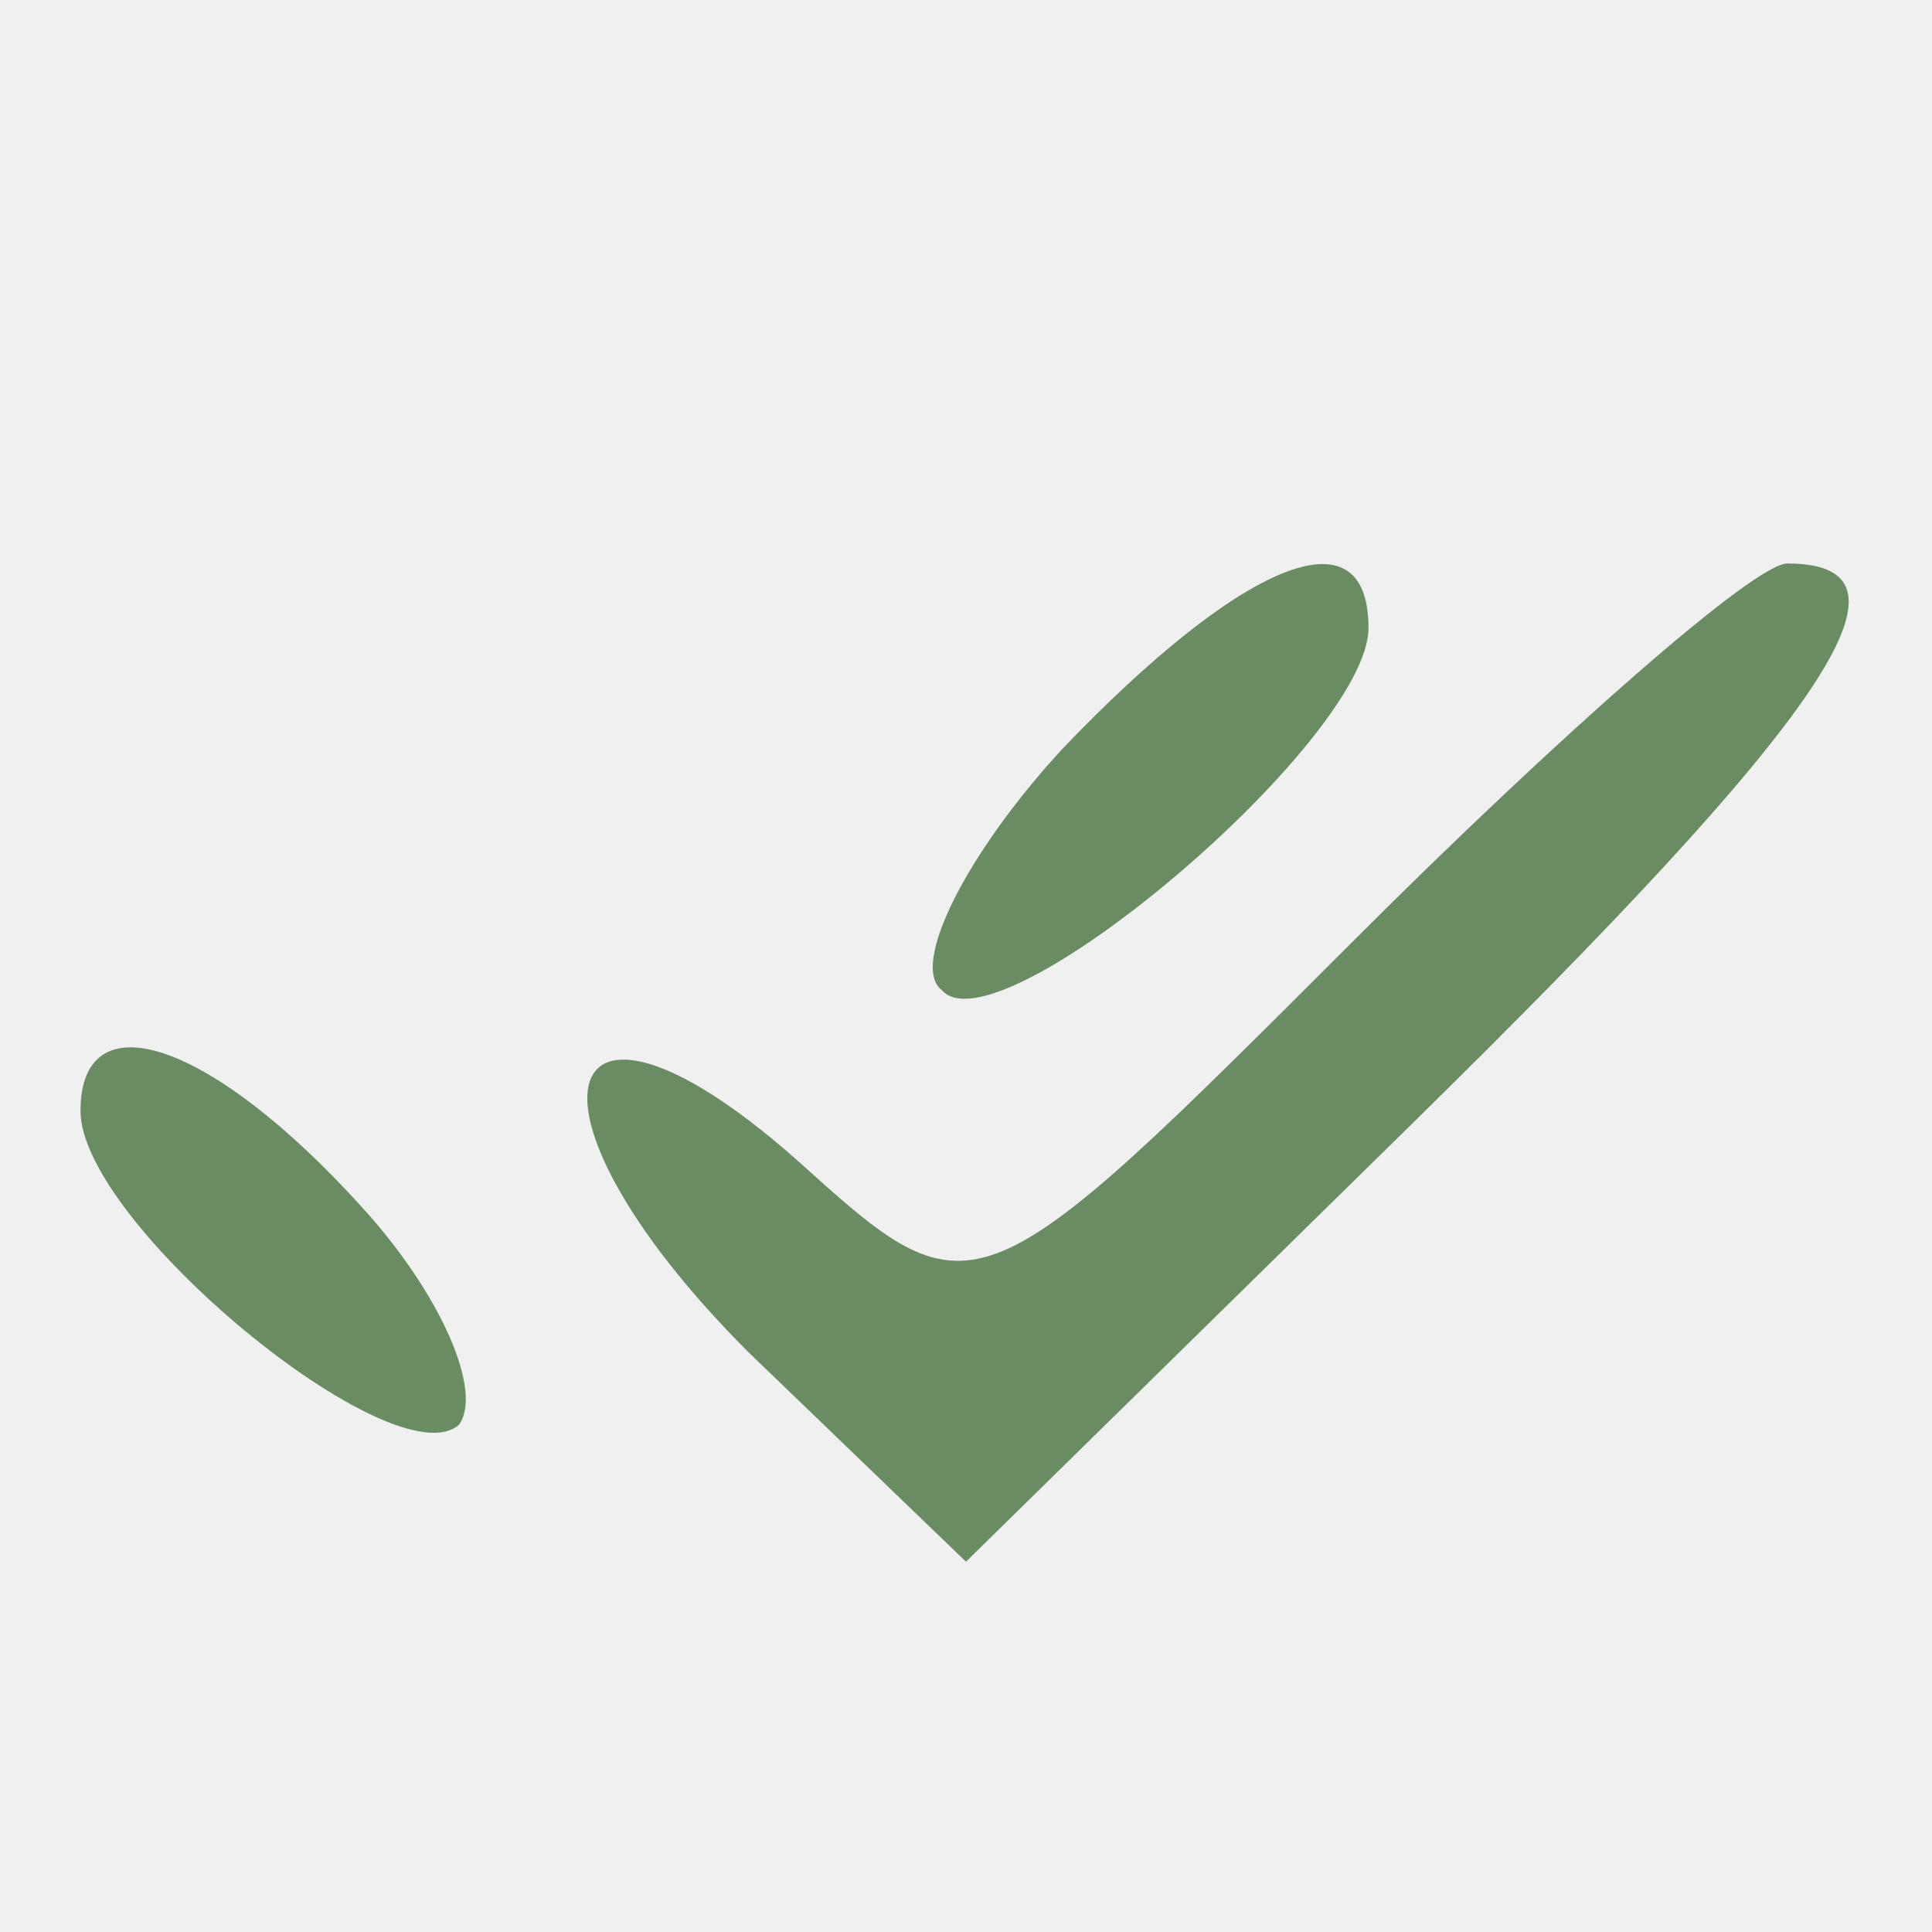
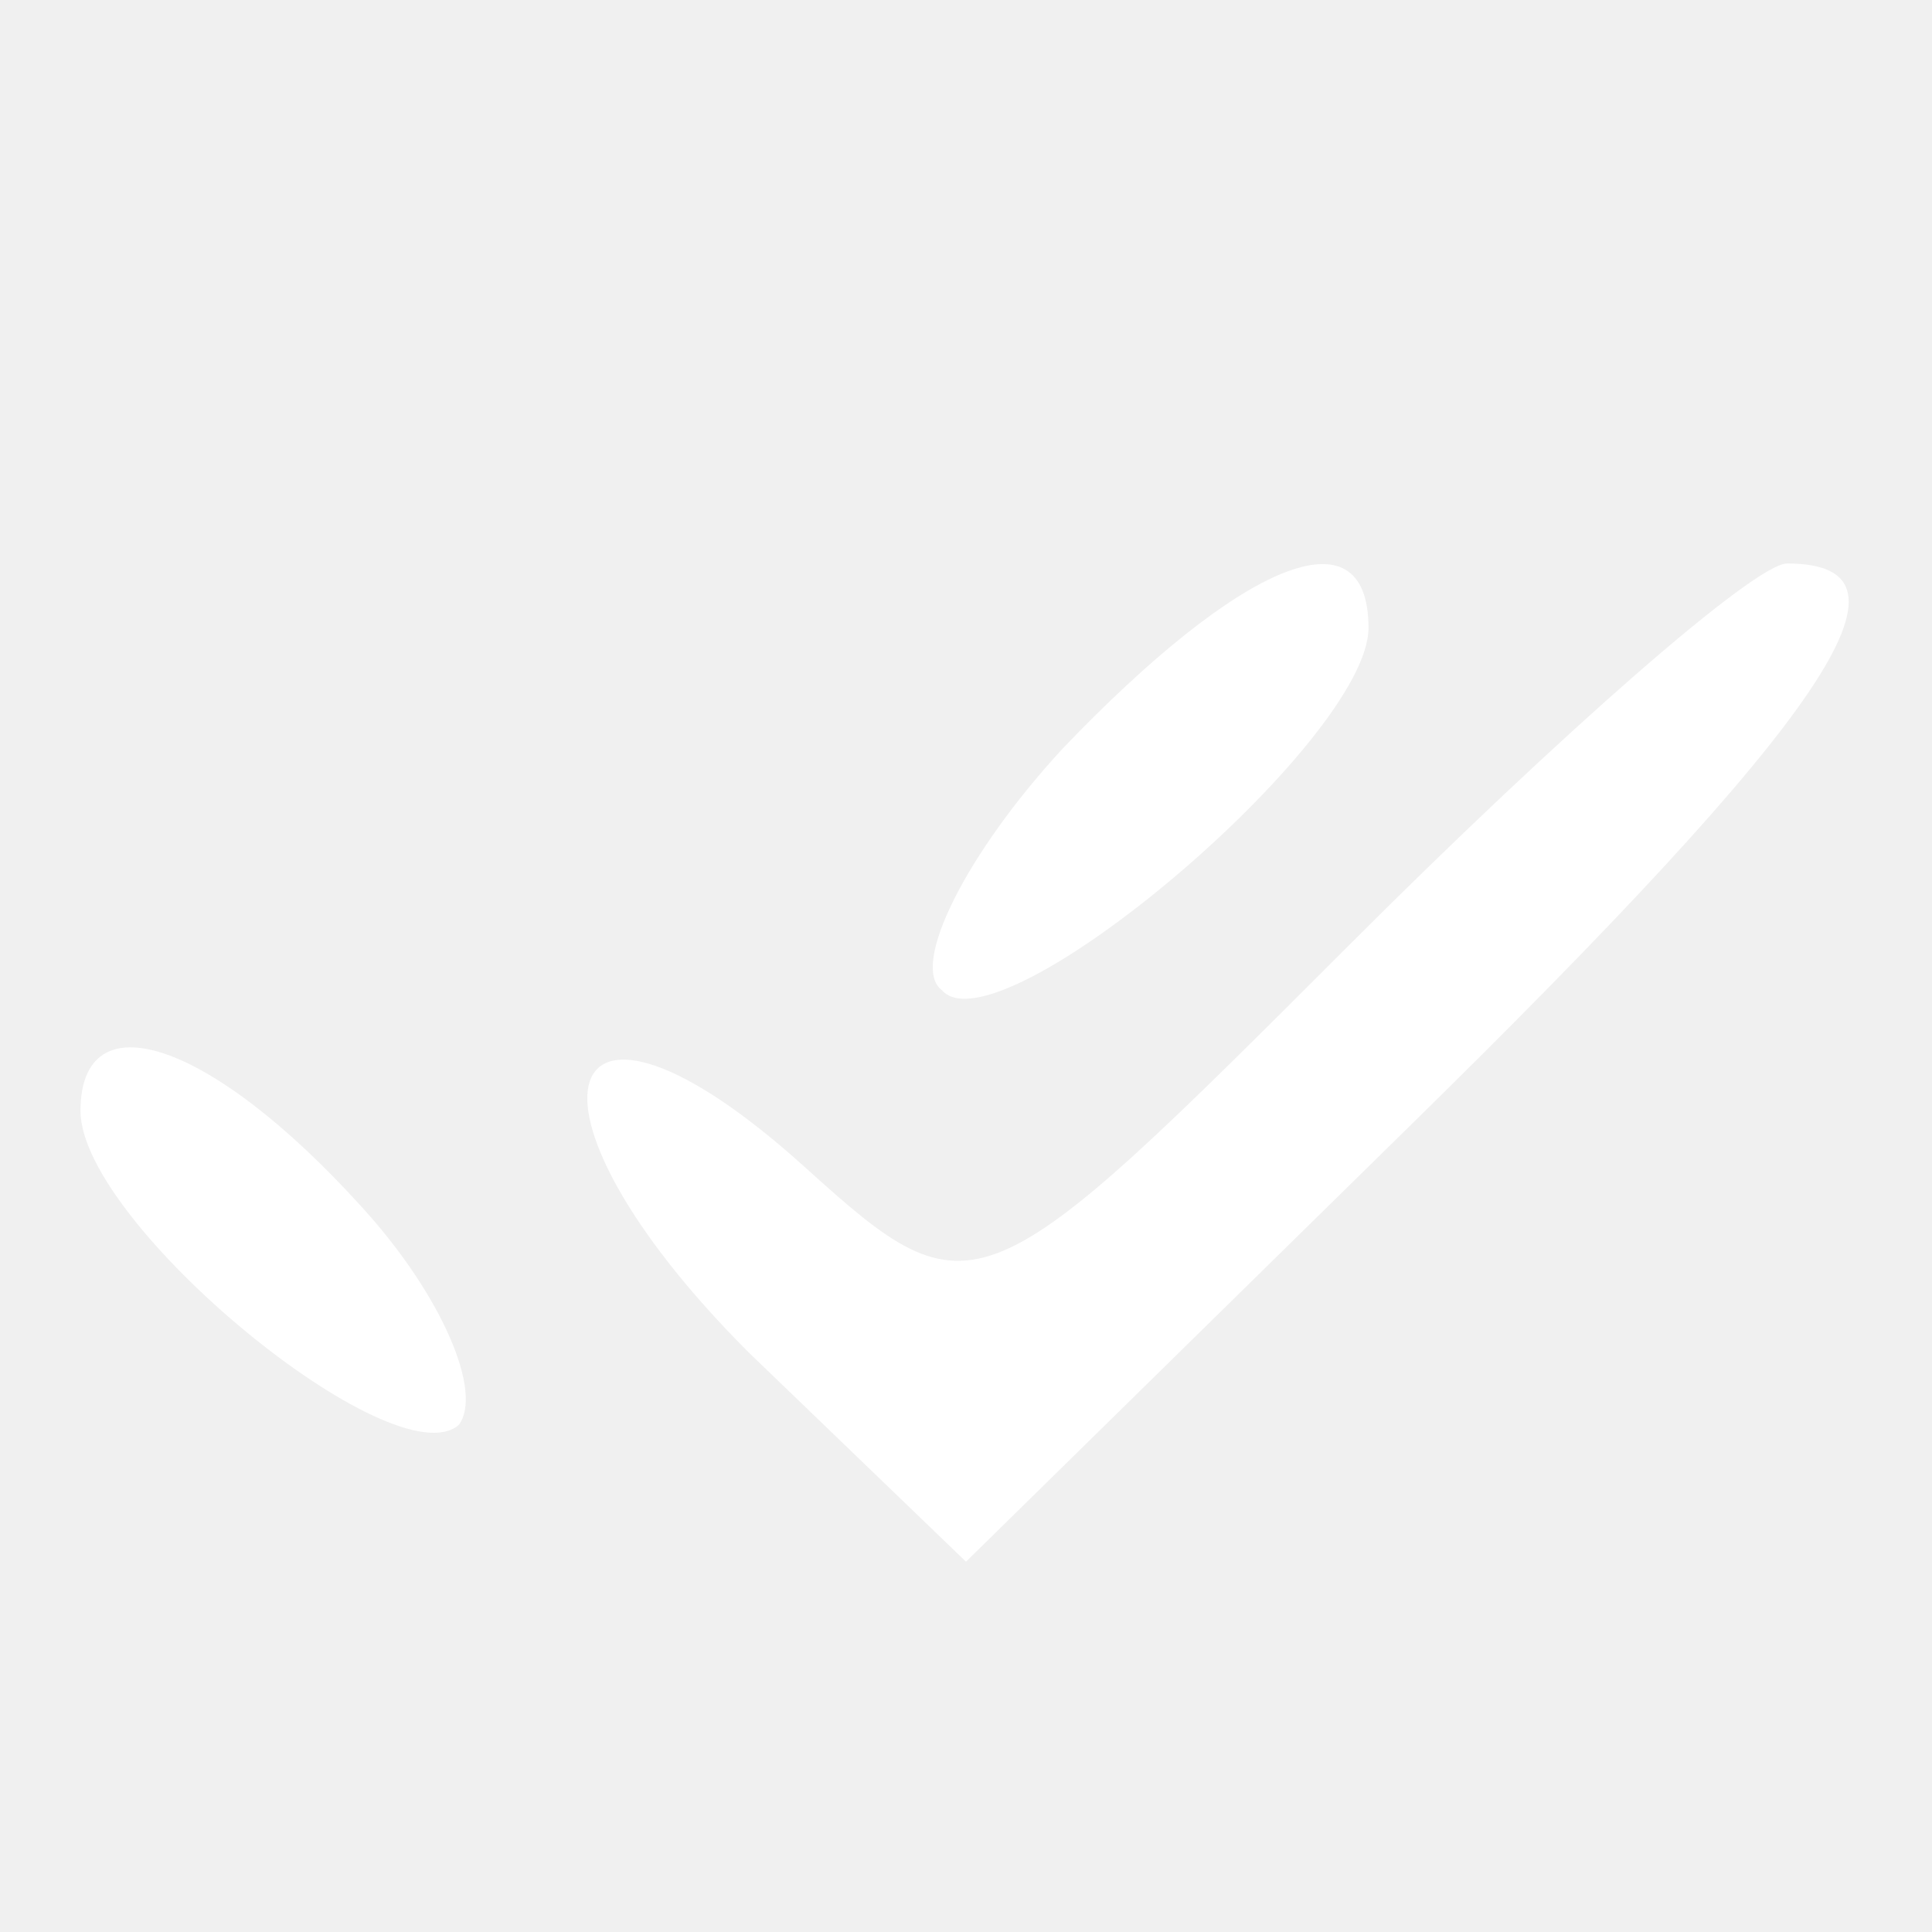
<svg xmlns="http://www.w3.org/2000/svg" version="1.0" width="24pt" height="24pt" viewBox="0 0 24 24" preserveAspectRatio="xMidYMid meet">
-   <g transform="translate(0,24) scale(0.1,-0.1)" fill="#698c62" stroke="none">
+   <g transform="translate(0,24) scale(0.1,-0.1)" fill="#FFF" stroke="none">
    <path d="M132 147 c-12 -13 -19 -27 -15 -30 7 -8 53 31 53 45 0 15 -16 8 -38 -15z" />
    <path d="M168 123 c-46 -46 -47 -47 -68 -28 -31 28 -38 8 -7 -23 l27 -26 55 54 c52 51 65 70 47 70 -4 0 -28 -21 -54 -47z" />
    <path d="M10 102 c0 -14 39 -46 47 -39 3 4 -2 16 -12 27 -19 21 -35 26 -35 12z" />
  </g>
</svg>
